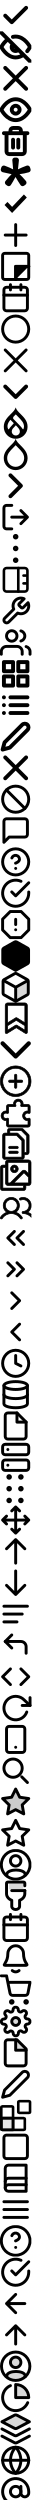
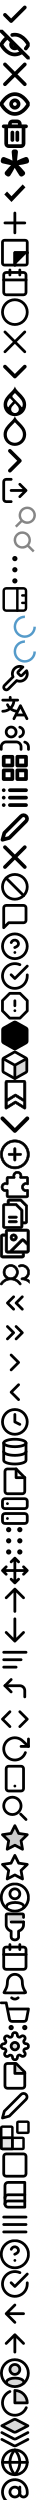
<svg xmlns="http://www.w3.org/2000/svg" xmlns:xlink="http://www.w3.org/1999/xlink">
  <symbol id="checkmark" viewBox="0 0 24 24">
    <path d="M20 6 9 17l-5-5" fill="none" stroke="currentColor" stroke-width="3" stroke-linecap="round" stroke-linejoin="round" />
  </symbol>
  <use xlink:href="#checkmark" width="24" height="24" />
  <view id="checkmark-view" viewBox="0 0 24 24" />
  <symbol id="hide" viewBox="0 0 24 24">
    <path d="M17.94 17.94A10.07 10.07 0 0 1 12 20c-7 0-11-8-11-8a18.45 18.45 0 0 1 5.06-5.94M9.9 4.24A9.12 9.12 0 0 1 12 4c7 0 11 8 11 8a18.5 18.5 0 0 1-2.16 3.19m-6.72-1.07a3 3 0 1 1-4.24-4.24M1 1l22 22" fill="none" stroke="currentColor" stroke-width="3" stroke-linecap="round" stroke-linejoin="round" />
  </symbol>
  <use xlink:href="#hide" y="24" width="24" height="24" />
  <view id="hide-view" viewBox="0 24 24 24" />
  <symbol id="remove" viewBox="0 0 24 24">
    <path d="M20 4 4 20M4 4l16 16" fill="none" stroke="currentColor" stroke-width="3" stroke-linecap="round" stroke-linejoin="round" />
  </symbol>
  <use xlink:href="#remove" y="48" width="24" height="24" />
  <view id="remove-view" viewBox="0 48 24 24" />
  <symbol id="show" viewBox="0 0 24 24">
    <g fill="none" stroke="currentColor" stroke-width="3" stroke-linecap="round" stroke-linejoin="round">
      <path d="M1 12s4-8 11-8 11 8 11 8-4 8-11 8-11-8-11-8z" />
      <circle cx="12" cy="12" r="3" />
    </g>
  </symbol>
  <use xlink:href="#show" y="72" width="24" height="24" />
  <view id="show-view" viewBox="0 72 24 24" />
  <symbol id="trash" viewBox="0 0 24 24">
    <path d="M3 6h18m-2 0v14a2 2 0 0 1-2 2H7a2 2 0 0 1-2-2V6m3 0V4a2 2 0 0 1 2-2h4a2 2 0 0 1 2 2v2m-6 5v6m4-6v6" fill="none" stroke="currentColor" stroke-width="3" stroke-linecap="round" stroke-linejoin="round" />
  </symbol>
  <use xlink:href="#trash" y="96" width="24" height="24" />
  <view id="trash-view" viewBox="0 96 24 24" />
  <symbol id="asterisk" viewBox="0 0 24 24">
    <path fill="currentColor" d="M2.04 11.869a1.973 1.973 0 0 1-1.39-2.53l.388-1.2a1.976 1.976 0 0 1 2.564-1.254c2.867 1.067 5.02 2.008 6.454 2.826-.31-2.963-.521-5.3-.633-7.013C9.35 1.584 10.245.671 11.36.671h1.172c1.129 0 2.036.933 1.96 2.06-.135 1.991-.378 4.307-.734 6.944 1.993-1.004 4.214-1.947 6.668-2.83 1.044-.376 2.182.202 2.524 1.258l.437 1.35c.338 1.045-.23 2.173-1.287 2.477a43.855 43.855 0 0 1-7.143 1.447c1.215 1.057 2.841 2.795 4.88 5.213a1.978 1.978 0 0 1-.38 2.888l-1.005.713c-.89.63-2.124.432-2.736-.472-1.14-1.684-2.421-3.75-3.843-6.2-1.316 2.507-2.515 4.58-3.596 6.212-.6.906-1.828 1.09-2.71.454l-.98-.707a1.986 1.986 0 0 1-.376-2.877c2.115-2.555 3.676-4.296 4.683-5.224-2.375-.459-4.66-.963-6.854-1.508Z" />
  </symbol>
  <use xlink:href="#asterisk" y="120" width="24" height="24" />
  <view id="asterisk-view" viewBox="0 120 24 24" />
  <symbol id="checked" viewBox="0 0 24 24">
    <path fill="currentColor" d="m5.692 10.644 3.58 3.758 9.036-9.489 2.226 2.34L9.272 19.088l-5.806-6.103 2.226-2.34Z" />
  </symbol>
  <use xlink:href="#checked" y="144" width="24" height="24" />
  <view id="checked-view" viewBox="0 144 24 24" />
  <symbol id="add" viewBox="0 0 24 24">
    <path d="M12 4v16m-8-8h16" fill="none" stroke="currentColor" stroke-width="2.25" stroke-linecap="round" stroke-linejoin="round" />
  </symbol>
  <use xlink:href="#add" y="168" width="24" height="24" />
  <view id="add-view" viewBox="0 168 24 24" />
  <symbol id="backdrop" viewBox="0 0 24 24">
    <g fill="none" stroke="currentColor" stroke-width="2.25" stroke-linecap="round" stroke-linejoin="round">
      <path d="M3.667 22h16.666C21.444 22 22 21.487 22 20.462V3.538C22 2.688 21.254 2 20.333 2H3.667C2.747 2 2 2.689 2 3.538v16.924C2 21.312 2.746 22 3.667 22Z" />
      <path d="M22 12H12v10" />
      <path d="M22 12H12v10" fill="currentColor" />
    </g>
  </symbol>
  <use xlink:href="#backdrop" y="192" width="24" height="24" />
  <view id="backdrop-view" viewBox="0 192 24 24" />
  <symbol id="calendar" viewBox="0 0 24 24">
    <g fill="none" stroke="currentColor" stroke-width="2.25" stroke-linecap="round" stroke-linejoin="round">
      <rect x="3" y="4" width="18" height="18" rx="2" ry="2" />
      <path d="M16 2v4M8 2v4m-5 4h18" />
    </g>
  </symbol>
  <use xlink:href="#calendar" y="216" width="24" height="24" />
  <view id="calendar-view" viewBox="0 216 24 24" />
  <symbol id="circle" viewBox="0 0 24 24">
    <circle cx="12" cy="12" r="10" fill="none" stroke="currentColor" stroke-width="2.25" stroke-linecap="round" stroke-linejoin="round" />
  </symbol>
  <use xlink:href="#circle" y="240" width="24" height="24" />
  <view id="circle-view" viewBox="0 240 24 24" />
  <symbol id="close" viewBox="0 0 24 24">
    <path d="M20 4 4 20M4 4l16 16" fill="none" stroke="currentColor" stroke-width="2.25" stroke-linecap="round" stroke-linejoin="round" />
  </symbol>
  <use xlink:href="#close" y="264" width="24" height="24" />
  <view id="close-view" viewBox="0 264 24 24" />
  <symbol id="drop" viewBox="0 0 24 24">
    <path d="m4 8 8 8 8-8" fill="none" stroke="currentColor" stroke-width="3" stroke-linecap="round" stroke-linejoin="round" />
  </symbol>
  <use xlink:href="#drop" y="288" width="24" height="24" />
  <view id="drop-view" viewBox="0 288 24 24" />
  <symbol id="drupal" viewBox="0 0 24 24">
    <path d="M15.792 5.064C14.088 3.408 12.504 1.824 12.024 0c-.48 1.824-2.064 3.408-3.768 5.064-2.496 2.496-5.352 5.352-5.352 9.648-.144 5.016 3.888 9.192 8.904 9.288 5.016.096 9.216-3.888 9.288-8.904v-.384c.048-4.296-2.808-7.152-5.304-9.648ZM7.56 15.528a5.498 5.498 0 0 0-.696 1.128c-.048.048-.096.12-.168.12h-.048c-.216 0-.432-.384-.432-.384-.048-.096-.12-.216-.168-.312L6 15.984c-.552-1.2-.096-2.904-.096-2.904.216-.816.6-1.632 1.08-2.328.312-.432.648-.864.984-1.296l.432.432 2.04 2.064c.096.096.096.216 0 .312L8.328 14.64l-.768.888Zm4.56 5.952c-1.728 0-3.168-1.416-3.12-3.168 0-.768.312-1.512.768-2.064.648-.768 1.464-1.56 2.376-2.592 1.032 1.128 1.728 1.848 2.376 2.736.048.048.096.12.12.216.336.528.552 1.128.552 1.776.072 1.728-1.344 3.096-3.072 3.096Zm5.904-5.016a.497.497 0 0 1-.312.264h-.048a.913.913 0 0 1-.312-.216c-.552-.816-1.176-1.608-1.848-2.28l-.816-.864-2.76-2.856a35.757 35.757 0 0 1-1.632-1.68c0-.048-.048-.048-.048-.048a1.218 1.218 0 0 1-.216-.432v-.096c-.096-.48.096-.96.432-1.296.528-.528 1.08-1.08 1.608-1.632.552.6 1.176 1.2 1.776 1.824 1.2 1.128 2.28 2.376 3.288 3.72.816 1.176 1.248 2.496 1.248 3.936-.096.504-.168 1.104-.36 1.656Z" />
  </symbol>
  <use xlink:href="#drupal" y="312" width="24" height="24" />
  <view id="drupal-view" viewBox="0 312 24 24" />
  <symbol id="gin" viewBox="0 0 24 24">
    <path d="M12 4.92c.6.696 1.272 1.344 1.92 1.992 2.4 2.4 4.56 4.56 4.56 7.776v.408c-.096 3.528-3 6.384-6.528 6.384h-.12c-1.728-.048-3.384-.744-4.56-1.992-1.176-1.296-1.824-2.952-1.776-4.728v-.048c0-3.216 2.256-5.4 4.56-7.776A49.835 49.835 0 0 0 12 4.92ZM12 0c-.48 1.824-2.088 3.432-3.792 5.04-2.472 2.52-5.328 5.4-5.328 9.648-.12 5.04 3.912 9.216 8.904 9.312H12c4.92 0 9-3.96 9.12-8.904v-.384c0-4.296-2.88-7.128-5.352-9.648C14.088 3.432 12.48 1.824 12 0Z" />
  </symbol>
  <use xlink:href="#gin" y="336" width="24" height="24" />
  <view id="gin-view" viewBox="0 336 24 24" />
  <symbol id="handle" viewBox="0 0 24 24">
    <path d="m8 20 8-8-8-8" fill="none" stroke="currentColor" stroke-width="3" stroke-linecap="round" stroke-linejoin="round" />
  </symbol>
  <use xlink:href="#handle" y="360" width="24" height="24" />
  <view id="handle-view" viewBox="0 360 24 24" />
  <symbol id="logout" viewBox="0 0 24 24">
    <path d="M9 21H5a2 2 0 0 1-2-2V5a2 2 0 0 1 2-2h4m7 14 5-5-5-5m5 5H9" fill="none" stroke="currentColor" stroke-width="2.25" stroke-linecap="round" stroke-linejoin="round" />
  </symbol>
  <use xlink:href="#logout" y="384" width="24" height="24" />
  <view id="logout-view" viewBox="0 384 24 24" />
+   <symbol id="magnifier-rtl" viewBox="0 0 20 20">
+     <path d="M12 1c4.54-.173 8.188 4.787 6.687 9.068-1.176 4.384-6.993 6.417-10.637 3.7-.326-.39-.565.276-.846.442l-3.74 3.739-1.413-1.414 4.35-4.35C3.59 8.717 5.25 2.938 9.462 1.475A7.003 7.003 0 0 1 12 1zm0 2c-3.242-.123-5.849 3.42-4.777 6.477.842 3.132 4.994 4.58 7.6 2.65 2.745-1.73 2.9-6.125.285-8.044A5.006 5.006 0 0 0 12 3z" fill="#868686" />
+   </symbol>
+   <use xlink:href="#magnifier-rtl" y="408" width="40" height="20" />
+   <view id="magnifier-rtl-view" viewBox="0 408 40 20" />
+   <symbol id="magnifier" viewBox="0 0 20 20">
+     <path d="M8 1C3.46.827-.188 5.787 1.313 10.068c1.176 4.384 6.993 6.417 10.637 3.7.326-.39.565.276.846.442l3.74 3.739 1.413-1.414-4.35-4.35c2.811-3.468 1.15-9.247-3.062-10.71A7.003 7.003 0 0 0 8 1zm0 2c3.242-.123 5.849 3.42 4.777 6.477-.842 3.132-4.994 4.58-7.6 2.65-2.745-1.73-2.9-6.125-.285-8.044A5.006 5.006 0 0 1 8 3z" fill="#868686" />
+   </symbol>
+   <use xlink:href="#magnifier" y="428" width="40" height="20" />
+   <view id="magnifier-view" viewBox="0 428 40 20" />
  <symbol id="more" viewBox="0 0 24 24">
    <path d="M12 13a1 1 0 1 0 0-2 1 1 0 0 0 0 2Zm0-9a1 1 0 1 0 0-2 1 1 0 0 0 0 2Zm0 18a1 1 0 1 0 0-2 1 1 0 0 0 0 2Z" fill="none" stroke="currentColor" stroke-width="2.25" stroke-linecap="round" stroke-linejoin="round" />
  </symbol>
-   <use xlink:href="#more" y="408" width="24" height="24" />
-   <view id="more-view" viewBox="0 408 24 24" />
+   <use xlink:href="#more" y="448" width="24" height="24" />
+   <view id="more-view" viewBox="0 448 24 24" />
  <symbol id="sidebar" viewBox="0 0 24 24">
    <g fill="none" stroke="currentColor" stroke-width="2" stroke-linecap="round" stroke-linejoin="round">
      <rect x="3" y="3" width="18" height="18" rx="2" ry="2" />
      <path d="M14 3v18m4-12.25h2m-2 6h2" />
    </g>
  </symbol>
-   <use xlink:href="#sidebar" y="432" width="24" height="24" />
-   <view id="sidebar-view" viewBox="0 432 24 24" />
+   <use xlink:href="#sidebar" y="472" width="24" height="24" />
+   <view id="sidebar-view" viewBox="0 472 24 24" />
+   <symbol id="spinner-rtl" viewBox="0 0 10 10">
+     <style>@keyframes s{0%{transform:rotate(0deg) translate(-50%,0)}50%{transform:rotate(430deg) translate(-50%,0);stroke-dashoffset:20}}</style>
+     <circle fill="none" cy="5" cx="5" stroke="#559bca" stroke-dashoffset="6.125" stroke-dasharray="25" style="animation:s 1s linear infinite;transform-origin:left" r="4" />
+   </symbol>
+   <use xlink:href="#spinner-rtl" y="496" width="40" height="20" />
+   <view id="spinner-rtl-view" viewBox="0 496 40 20" />
+   <symbol id="spinner" viewBox="0 0 10 10">
+     <circle fill="none" cy="5" cx="5" stroke="#559bca" stroke-dashoffset="6.125" stroke-dasharray="25" style="animation:s 1s linear infinite;transform-origin:left" r="4" />
+   </symbol>
+   <use xlink:href="#spinner" y="516" width="40" height="20" />
+   <view id="spinner-view" viewBox="0 516 40 20" />
  <symbol id="tool" viewBox="0 0 24 24">
    <path d="M14.7 6.3a1 1 0 0 0 0 1.4l1.6 1.6a1 1 0 0 0 1.4 0l3.77-3.77a6 6 0 0 1-7.94 7.94l-6.91 6.91a2.12 2.12 0 0 1-3-3l6.91-6.91a6 6 0 0 1 7.94-7.94l-3.76 3.76z" fill="none" stroke="currentColor" stroke-width="2.25" stroke-linecap="round" stroke-linejoin="round" />
  </symbol>
-   <use xlink:href="#tool" y="456" width="24" height="24" />
-   <view id="tool-view" viewBox="0 456 24 24" />
+   <use xlink:href="#tool" y="536" width="24" height="24" />
+   <view id="tool-view" viewBox="0 536 24 24" />
+   <symbol id="translate" viewBox="0 0 256 256">
+     <path d="m242.73 210.63-56-112a12 12 0 0 0-21.46 0l-20.52 41A84.2 84.2 0 0 1 106 126.22 107.48 107.48 0 0 0 131.33 68H152a12 12 0 0 0 0-24h-52V32a12 12 0 0 0-24 0v12H24a12 12 0 0 0 0 24h83.13A83.69 83.69 0 0 1 88 110.35 84 84 0 0 1 75.6 91a12 12 0 1 0-21.81 10A107.55 107.55 0 0 0 70 126.24 83.54 83.54 0 0 1 24 140a12 12 0 0 0 0 24 107.47 107.47 0 0 0 64-21.07 108.4 108.4 0 0 0 45.39 19.44l-24.13 48.26a12 12 0 1 0 21.46 10.73L143.41 196h65.17l12.68 25.36a12 12 0 1 0 21.47-10.73ZM155.41 172 176 130.83 196.58 172Z" />
+   </symbol>
+   <use xlink:href="#translate" y="560" width="24" height="24" />
+   <view id="translate-view" viewBox="0 560 24 24" />
  <symbol id="users" viewBox="0 0 24 24">
    <g fill="none" stroke="currentColor" stroke-width="2.25" stroke-linecap="round" stroke-linejoin="round">
      <path d="M17 21v-2a4 4 0 0 0-4-4H5a4 4 0 0 0-4 4v2" />
      <circle cx="9" cy="7" r="4" />
      <path d="M23 21v-2a4 4 0 0 0-3-3.87m-4-12a4 4 0 0 1 0 7.75" />
    </g>
  </symbol>
-   <use xlink:href="#users" y="480" width="24" height="24" />
-   <view id="users-view" viewBox="0 480 24 24" />
+   <use xlink:href="#users" y="584" width="24" height="24" />
+   <view id="users-view" viewBox="0 584 24 24" />
  <symbol id="grid" viewBox="0 0 24 24">
    <path d="M3 3h7v7H3zm11 0h7v7h-7zm0 11h7v7h-7zM3 14h7v7H3z" fill="none" stroke="currentColor" stroke-width="3" stroke-linecap="round" stroke-linejoin="round" />
  </symbol>
-   <use xlink:href="#grid" y="504" width="24" height="24" />
-   <view id="grid-view" viewBox="0 504 24 24" />
+   <use xlink:href="#grid" y="608" width="24" height="24" />
+   <view id="grid-view" viewBox="0 608 24 24" />
  <symbol id="list" viewBox="0 0 24 24">
    <path d="M8 6h13M8 12h13M8 18h13M3 6h.01M3 12h.01M3 18h.01" fill="none" stroke="currentColor" stroke-width="3" stroke-linecap="round" stroke-linejoin="round" />
  </symbol>
-   <use xlink:href="#list" y="528" width="24" height="24" />
-   <view id="list-view" viewBox="0 528 24 24" />
+   <use xlink:href="#list" y="632" width="24" height="24" />
+   <view id="list-view" viewBox="0 632 24 24" />
  <symbol id="media-edit" viewBox="0 0 24 24">
    <path d="M17 3a2.828 2.828 0 1 1 4 4L7.5 20.5 2 22l1.5-5.5L17 3z" fill="none" stroke="currentColor" stroke-width="3" stroke-linecap="round" stroke-linejoin="round" />
  </symbol>
-   <use xlink:href="#media-edit" y="552" width="24" height="24" />
-   <view id="media-edit-view" viewBox="0 552 24 24" />
+   <use xlink:href="#media-edit" y="656" width="24" height="24" />
+   <view id="media-edit-view" viewBox="0 656 24 24" />
  <symbol id="media-remove" viewBox="0 0 24 24">
    <path d="M20 4 4 20M4 4l16 16" fill="none" stroke="currentColor" stroke-width="3" stroke-linecap="round" stroke-linejoin="round" />
  </symbol>
-   <use xlink:href="#media-remove" y="576" width="24" height="24" />
-   <view id="media-remove-view" viewBox="0 576 24 24" />
+   <use xlink:href="#media-remove" y="680" width="24" height="24" />
+   <view id="media-remove-view" viewBox="0 680 24 24" />
  <symbol id="error" viewBox="0 0 24 24">
    <g fill="none" stroke="currentColor" stroke-width="2.25" stroke-linecap="round" stroke-linejoin="round">
      <circle cx="12" cy="12" r="10" />
      <path d="m4.93 4.93 14.14 14.14" />
    </g>
  </symbol>
-   <use xlink:href="#error" y="600" width="24" height="24" />
-   <view id="error-view" viewBox="0 600 24 24" />
+   <use xlink:href="#error" y="704" width="24" height="24" />
+   <view id="error-view" viewBox="0 704 24 24" />
  <symbol id="info" viewBox="0 0 24 24">
    <path d="M21 15a2 2 0 0 1-2 2H7l-4 4V5a2 2 0 0 1 2-2h14a2 2 0 0 1 2 2z" fill="none" stroke="currentColor" stroke-width="2.25" stroke-linecap="round" stroke-linejoin="round" />
  </symbol>
-   <use xlink:href="#info" y="624" width="24" height="24" />
-   <view id="info-view" viewBox="0 624 24 24" />
+   <use xlink:href="#info" y="728" width="24" height="24" />
+   <view id="info-view" viewBox="0 728 24 24" />
  <symbol id="question" viewBox="0 0 24 24">
    <g fill="none" stroke="currentColor" stroke-width="2.25" stroke-linecap="round" stroke-linejoin="round">
      <circle cx="12" cy="12" r="10" />
      <path d="M9.09 9a3 3 0 0 1 5.83 1c0 2-3 3-3 3m.08 4h.01" />
    </g>
  </symbol>
-   <use xlink:href="#question" y="648" width="24" height="24" />
-   <view id="question-view" viewBox="0 648 24 24" />
+   <use xlink:href="#question" y="752" width="24" height="24" />
+   <view id="question-view" viewBox="0 752 24 24" />
  <symbol id="status" viewBox="0 0 24 24">
    <g fill="none" stroke="currentColor" stroke-width="2.25" stroke-linecap="round" stroke-linejoin="round">
      <path d="M22 11.08V12a10 10 0 1 1-5.93-9.14" />
      <path d="M22 4 12 14.01l-3-3" />
    </g>
  </symbol>
-   <use xlink:href="#status" y="672" width="24" height="24" />
-   <view id="status-view" viewBox="0 672 24 24" />
+   <use xlink:href="#status" y="776" width="24" height="24" />
+   <view id="status-view" viewBox="0 776 24 24" />
  <symbol id="warning" viewBox="0 0 24 24">
    <path d="M7.86 2h8.28L22 7.86v8.28L16.14 22H7.86L2 16.14V7.86L7.86 2zM12 8v4m0 4h.01" fill="none" stroke="currentColor" stroke-width="2.25" stroke-linecap="round" stroke-linejoin="round" />
  </symbol>
-   <use xlink:href="#warning" y="696" width="24" height="24" />
-   <view id="warning-view" viewBox="0 696 24 24" />
+   <use xlink:href="#warning" y="800" width="24" height="24" />
+   <view id="warning-view" viewBox="0 800 24 24" />
  <symbol id="block" viewBox="0 0 24 24">
    <g stroke="currentColor" stroke-width="2.25" stroke-linecap="round" stroke-linejoin="round">
      <path d="M12.667 1.3h0l.005.003 8.55 4.798.003.001c.2.114.364.277.477.469.114.193.173.41.173.63V16.8c0 .22-.06.436-.173.63a1.298 1.298 0 0 1-.477.468h-.002l-8.551 4.8-.005.002a1.353 1.353 0 0 1-1.334 0l-.005-.003-8.55-4.798-.003-.001a1.298 1.298 0 0 1-.477-.469 1.243 1.243 0 0 1-.173-.629V7.2c0-.22.06-.437.173-.63a1.298 1.298 0 0 1 .48-.469l8.55-4.798h0l.005-.003a1.354 1.354 0 0 1 1.334 0Z" />
      <path d="m3 7 9 5 9-5m-9 16V12" />
    </g>
  </symbol>
-   <use xlink:href="#block" y="720" width="24" height="24" />
-   <view id="block-view" viewBox="0 720 24 24" />
+   <use xlink:href="#block" y="824" width="24" height="24" />
+   <view id="block-view" viewBox="0 824 24 24" />
  <symbol id="blocks" viewBox="0 0 24 24">
    <g fill="none" stroke="currentColor" stroke-width="2.25" stroke-linecap="round" stroke-linejoin="round">
      <path d="M12.643 1.544h0l.004.002 8.373 4.699h.002c.193.11.35.266.459.45.109.186.165.394.166.605v9.4c0 .21-.057.42-.166.604a1.248 1.248 0 0 1-.46.452l-8.374 4.698-.004.002a1.301 1.301 0 0 1-1.284 0l-.004-.002-8.373-4.698-.002-.002a1.248 1.248 0 0 1-.46-.45 1.193 1.193 0 0 1-.165-.604V7.3c0-.211.057-.42.166-.604.109-.185.266-.34.459-.45l.002-.001 8.373-4.699h0l.004-.002a1.303 1.303 0 0 1 1.284 0Z" />
      <path d="M3.188 7.104 12.001 12l8.812-4.896M12 22.77V12" />
    </g>
    <path d="m12 12 9.5-5v10.5L12 23V12Z" fill="currentColor" fill-opacity=".15" />
  </symbol>
-   <use xlink:href="#blocks" y="744" width="24" height="24" />
-   <view id="blocks-view" viewBox="0 744 24 24" />
+   <use xlink:href="#blocks" y="848" width="24" height="24" />
+   <view id="blocks-view" viewBox="0 848 24 24" />
  <symbol id="bookmarks" viewBox="0 0 24 24">
    <path d="M19.04 0H5.88A1.88 1.88 0 0 0 4 1.88v20.68a.94.94 0 0 0 1.438.797l7.022-4.389 7.023 4.389a.939.939 0 0 0 1.437-.797V1.88A1.88 1.88 0 0 0 19.04 0Zm0 1.88v13.345l-6.083-3.801a.94.94 0 0 0-.996 0l-6.081 3.8V1.88h13.16Zm-6.083 15.184a.94.94 0 0 0-.996 0l-6.081 3.8v-3.423l6.58-4.113 6.58 4.113v3.424l-6.083-3.801Z" fill="currentColor" stroke="currentColor" stroke-width=".5" stroke-linecap="round" stroke-linejoin="round" />
  </symbol>
-   <use xlink:href="#bookmarks" y="768" width="24" height="24" />
-   <view id="bookmarks-view" viewBox="0 768 24 24" />
+   <use xlink:href="#bookmarks" y="872" width="24" height="24" />
+   <view id="bookmarks-view" viewBox="0 872 24 24" />
  <symbol id="chevron-down" viewBox="0 0 24 24">
    <path d="m2 7 10 10L22 7" fill="none" stroke="currentColor" stroke-width="3.25" stroke-linecap="round" stroke-linejoin="round" />
  </symbol>
-   <use xlink:href="#chevron-down" y="792" width="24" height="24" />
-   <view id="chevron-down-view" viewBox="0 792 24 24" />
+   <use xlink:href="#chevron-down" y="896" width="24" height="24" />
+   <view id="chevron-down-view" viewBox="0 896 24 24" />
  <symbol id="create" viewBox="0 0 24 24">
    <path d="M12 .25A11.75 11.75 0 1 0 23.75 12 11.762 11.762 0 0 0 12 .25Zm0 21.692A9.943 9.943 0 1 1 21.942 12 9.954 9.954 0 0 1 12 21.942ZM17.423 12a.903.903 0 0 1-.904.904h-3.615v3.615a.904.904 0 1 1-1.808 0v-3.615H7.481a.904.904 0 1 1 0-1.808h3.615V7.481a.904.904 0 1 1 1.808 0v3.615h3.615a.903.903 0 0 1 .904.904Z" fill="currentColor" stroke="currentColor" stroke-width=".5" stroke-linecap="round" stroke-linejoin="round" />
  </symbol>
-   <use xlink:href="#create" y="816" width="24" height="24" />
-   <view id="create-view" viewBox="0 816 24 24" />
+   <use xlink:href="#create" y="920" width="24" height="24" />
+   <view id="create-view" viewBox="0 920 24 24" />
  <symbol id="extend-new" viewBox="0 0 24 24">
    <path d="M22.715 16.35a.825.825 0 0 0-.793-.048 2.063 2.063 0 1 1 0-3.729.825.825 0 0 0 1.178-.746V7.425a1.65 1.65 0 0 0-1.65-1.65h-3.736a3.725 3.725 0 0 0-1.148-3.119 3.713 3.713 0 0 0-6.23 3.119H6.6a1.65 1.65 0 0 0-1.65 1.65v3.322a3.726 3.726 0 0 0-3.91 2.437 3.72 3.72 0 0 0 3.91 4.947v3.319A1.65 1.65 0 0 0 6.6 23.1h14.85a1.65 1.65 0 0 0 1.65-1.65v-4.402a.824.824 0 0 0-.385-.699Zm-1.265 5.1H6.6v-4.402a.825.825 0 0 0-1.18-.746 2.061 2.061 0 1 1 0-3.729.825.825 0 0 0 1.18-.746V7.425h4.815a.825.825 0 0 0 .746-1.18 2.063 2.063 0 1 1 3.729 0 .825.825 0 0 0 .745 1.18h4.815v3.324a3.713 3.713 0 1 0 0 7.379v3.322Z" fill="currentColor" stroke="currentColor" stroke-width=".55" stroke-linecap="round" stroke-linejoin="round" />
  </symbol>
-   <use xlink:href="#extend-new" y="840" width="24" height="24" />
-   <view id="extend-new-view" viewBox="0 840 24 24" />
+   <use xlink:href="#extend-new" y="944" width="24" height="24" />
+   <view id="extend-new-view" viewBox="0 944 24 24" />
  <symbol id="files" viewBox="0 0 24 24">
    <path d="M22.005 4.841 17.397.233a.92.92 0 0 0-.651-.27H7.53a1.843 1.843 0 0 0-1.844 1.844V3.65H3.843A1.843 1.843 0 0 0 2 5.493v16.589a1.844 1.844 0 0 0 1.843 1.843h12.902a1.843 1.843 0 0 0 1.844-1.843v-1.843h1.843a1.843 1.843 0 0 0 1.843-1.844V5.493a.922.922 0 0 0-.27-.652Zm-5.26 17.24H3.844V5.494h8.835l4.067 4.068v12.521Zm3.687-3.686h-1.843V9.18a.92.92 0 0 0-.27-.652L13.711 3.92a.922.922 0 0 0-.652-.27H7.53V1.807h8.835l4.068 4.067v12.521ZM13.98 14.71a.921.921 0 0 1-.922.922H7.53a.921.921 0 1 1 0-1.844h5.53a.921.921 0 0 1 .922.922Zm0 3.686a.921.921 0 0 1-.922.922H7.53a.921.921 0 1 1 0-1.843h5.53a.921.921 0 0 1 .922.921Z" fill="currentColor" stroke="currentColor" stroke-width=".5" stroke-linecap="round" stroke-linejoin="round" />
  </symbol>
-   <use xlink:href="#files" y="864" width="24" height="24" />
-   <view id="files-view" viewBox="0 864 24 24" />
+   <use xlink:href="#files" y="968" width="24" height="24" />
+   <view id="files-view" viewBox="0 968 24 24" />
  <symbol id="media" viewBox="0 0 24 24">
    <path d="M21.792.25H6.125a1.958 1.958 0 0 0-1.958 1.958v1.959H2.208A1.958 1.958 0 0 0 .25 6.125v15.667a1.959 1.959 0 0 0 1.958 1.958h15.667a1.959 1.959 0 0 0 1.958-1.958v-1.959h1.959a1.958 1.958 0 0 0 1.958-1.958V2.208A1.959 1.959 0 0 0 21.792.25ZM6.125 2.208h15.667V10.7l-2.044-2.044a1.959 1.959 0 0 0-2.769 0l-9.218 9.219H6.125V2.208Zm11.75 19.584H2.208V6.125h1.959v11.75a1.959 1.959 0 0 0 1.958 1.958h11.75v1.959Zm3.917-3.917h-11.26l7.833-7.833 3.427 3.427v4.406ZM11.02 10.042a2.938 2.938 0 1 0 0-5.876 2.938 2.938 0 0 0 0 5.876Zm0-3.917a.98.98 0 1 1 0 1.96.98.98 0 0 1 0-1.96Z" fill="currentColor" stroke="currentColor" stroke-width=".5" stroke-linecap="round" stroke-linejoin="round" />
  </symbol>
-   <use xlink:href="#media" y="888" width="24" height="24" />
-   <view id="media-view" viewBox="0 888 24 24" />
+   <use xlink:href="#media" y="992" width="24" height="24" />
+   <view id="media-view" viewBox="0 992 24 24" />
  <symbol id="people-new" viewBox="0 0 24 24">
    <path d="M12.091 16.286a6.188 6.188 0 1 0-6.857 0 9.881 9.881 0 0 0-4.871 3.888.825.825 0 1 0 1.382.902 8.25 8.25 0 0 1 13.833 0 .825.825 0 0 0 1.382-.902 9.881 9.881 0 0 0-4.87-3.888Zm-7.966-5.148a4.538 4.538 0 1 1 9.075 0 4.538 4.538 0 0 1-9.075 0Zm21.67 10.178a.825.825 0 0 1-1.14-.24 8.232 8.232 0 0 0-6.917-3.751.825.825 0 0 1 0-1.65 4.538 4.538 0 1 0-1.686-8.753.825.825 0 1 1-.612-1.53 6.188 6.188 0 0 1 5.726 10.894 9.881 9.881 0 0 1 4.87 3.888.825.825 0 0 1-.24 1.142Z" fill="currentColor" stroke="currentColor" stroke-width=".55" stroke-linecap="round" stroke-linejoin="round" />
  </symbol>
-   <use xlink:href="#people-new" y="912" width="24" height="24" />
-   <view id="people-new-view" viewBox="0 912 24 24" />
+   <use xlink:href="#people-new" y="1016" width="24" height="24" />
+   <view id="people-new-view" viewBox="0 1016 24 24" />
  <symbol id="first" viewBox="0 0 24 24">
    <path d="m11 17-5-5 5-5m7 10-5-5 5-5" fill="none" stroke="currentColor" stroke-width="2.25" stroke-linecap="round" stroke-linejoin="round" />
  </symbol>
-   <use xlink:href="#first" y="936" width="24" height="24" />
-   <view id="first-view" viewBox="0 936 24 24" />
+   <use xlink:href="#first" y="1040" width="24" height="24" />
+   <view id="first-view" viewBox="0 1040 24 24" />
  <symbol id="last" viewBox="0 0 24 24">
    <path d="m13 17 5-5-5-5M6 17l5-5-5-5" fill="none" stroke="currentColor" stroke-width="2.25" stroke-linecap="round" stroke-linejoin="round" />
  </symbol>
-   <use xlink:href="#last" y="960" width="24" height="24" />
-   <view id="last-view" viewBox="0 960 24 24" />
+   <use xlink:href="#last" y="1064" width="24" height="24" />
+   <view id="last-view" viewBox="0 1064 24 24" />
  <symbol id="next" viewBox="0 0 24 24">
    <path d="m9 18 6-6-6-6" fill="none" stroke="currentColor" stroke-width="2.25" stroke-linecap="round" stroke-linejoin="round" />
  </symbol>
-   <use xlink:href="#next" y="984" width="24" height="24" />
-   <view id="next-view" viewBox="0 984 24 24" />
+   <use xlink:href="#next" y="1088" width="24" height="24" />
+   <view id="next-view" viewBox="0 1088 24 24" />
  <symbol id="prev" viewBox="0 0 24 24">
    <path d="m15 18-6-6 6-6" fill="none" stroke="currentColor" stroke-width="2.25" stroke-linecap="round" stroke-linejoin="round" />
  </symbol>
-   <use xlink:href="#prev" y="1008" width="24" height="24" />
-   <view id="prev-view" viewBox="0 1008 24 24" />
+   <use xlink:href="#prev" y="1112" width="24" height="24" />
+   <view id="prev-view" viewBox="0 1112 24 24" />
  <symbol id="clock" viewBox="0 0 24 24">
    <g fill="none" stroke="currentColor" stroke-width="2.25" stroke-linecap="round" stroke-linejoin="round">
      <circle cx="12" cy="12" r="10" />
      <path d="M12 6v6l4 2" />
    </g>
  </symbol>
-   <use xlink:href="#clock" y="1032" width="24" height="24" />
-   <view id="clock-view" viewBox="0 1032 24 24" />
+   <use xlink:href="#clock" y="1136" width="24" height="24" />
+   <view id="clock-view" viewBox="0 1136 24 24" />
  <symbol id="database" viewBox="0 0 24 24">
    <g fill="none" stroke="currentColor" stroke-width="2.25" stroke-linecap="round" stroke-linejoin="round">
      <ellipse cx="12" cy="5" rx="9" ry="3" />
      <path d="M21 12c0 1.66-4 3-9 3s-9-1.34-9-3" />
      <path d="M3 5v14c0 1.66 4 3 9 3s9-1.34 9-3V5" />
    </g>
  </symbol>
-   <use xlink:href="#database" y="1056" width="24" height="24" />
-   <view id="database-view" viewBox="0 1056 24 24" />
+   <use xlink:href="#database" y="1160" width="24" height="24" />
+   <view id="database-view" viewBox="0 1160 24 24" />
  <symbol id="php" viewBox="0 0 24 24">
    <g fill="none" stroke="currentColor" stroke-width="2.25" stroke-linecap="round" stroke-linejoin="round">
      <path d="M13 2H6a2 2 0 0 0-2 2v16a2 2 0 0 0 2 2h12a2 2 0 0 0 2-2V9z" />
      <path d="M13 2v7h7" />
    </g>
  </symbol>
-   <use xlink:href="#php" y="1080" width="24" height="24" />
-   <view id="php-view" viewBox="0 1080 24 24" />
+   <use xlink:href="#php" y="1184" width="24" height="24" />
+   <view id="php-view" viewBox="0 1184 24 24" />
  <symbol id="server" viewBox="0 0 24 24">
    <g fill="none" stroke="currentColor" stroke-width="2.25" stroke-linecap="round" stroke-linejoin="round">
      <rect x="2" y="2" width="20" height="8" rx="2" ry="2" />
      <rect x="2" y="14" width="20" height="8" rx="2" ry="2" />
      <path d="M6 6h.01M6 18h.01" />
    </g>
  </symbol>
-   <use xlink:href="#server" y="1104" width="24" height="24" />
-   <view id="server-view" viewBox="0 1104 24 24" />
+   <use xlink:href="#server" y="1208" width="24" height="24" />
+   <view id="server-view" viewBox="0 1208 24 24" />
  <symbol id="drag-dots" viewBox="0 0 24 24">
    <path d="M7 13a1 1 0 1 0 0-2 1 1 0 0 0 0 2Zm0-9a1 1 0 1 0 0-2 1 1 0 0 0 0 2Zm0 18a1 1 0 1 0 0-2 1 1 0 0 0 0 2Zm9-9a1 1 0 1 0 0-2 1 1 0 0 0 0 2Zm0-9a1 1 0 1 0 0-2 1 1 0 0 0 0 2Zm0 18a1 1 0 1 0 0-2 1 1 0 0 0 0 2Z" fill="none" stroke="currentColor" stroke-width="2.25" stroke-linecap="round" stroke-linejoin="round" />
  </symbol>
-   <use xlink:href="#drag-dots" y="1128" width="24" height="24" />
-   <view id="drag-dots-view" viewBox="0 1128 24 24" />
+   <use xlink:href="#drag-dots" y="1232" width="24" height="24" />
+   <view id="drag-dots-view" viewBox="0 1232 24 24" />
  <symbol id="drag" viewBox="0 0 24 24">
    <path d="m5 9-3 3 3 3M9 5l3-3 3 3m0 14-3 3-3-3M19 9l3 3-3 3M2 12h20M12 2v20" fill="none" stroke="currentColor" stroke-width="2.25" stroke-linecap="round" stroke-linejoin="round" />
  </symbol>
-   <use xlink:href="#drag" y="1152" width="24" height="24" />
-   <view id="drag-view" viewBox="0 1152 24 24" />
+   <use xlink:href="#drag" y="1256" width="24" height="24" />
+   <view id="drag-view" viewBox="0 1256 24 24" />
  <symbol id="sort-asc" viewBox="0 0 24 24">
    <path d="M12 21V3m-7 7 7-7 7 7" fill="none" stroke="currentColor" stroke-width="2.25" stroke-linecap="round" stroke-linejoin="round" />
  </symbol>
-   <use xlink:href="#sort-asc" y="1176" width="24" height="24" />
-   <view id="sort-asc-view" viewBox="0 1176 24 24" />
+   <use xlink:href="#sort-asc" y="1280" width="24" height="24" />
+   <view id="sort-asc-view" viewBox="0 1280 24 24" />
  <symbol id="sort-desc" viewBox="0 0 24 24">
    <path d="M12 3v18m7-7-7 7-7-7" fill="none" stroke="currentColor" stroke-width="2.25" stroke-linecap="round" stroke-linejoin="round" />
  </symbol>
-   <use xlink:href="#sort-desc" y="1200" width="24" height="24" />
-   <view id="sort-desc-view" viewBox="0 1200 24 24" />
+   <use xlink:href="#sort-desc" y="1304" width="24" height="24" />
+   <view id="sort-desc-view" viewBox="0 1304 24 24" />
  <symbol id="sort" viewBox="0 0 24 24">
    <path d="M3 12h14M3 6h18M3 18h10" fill="none" stroke="currentColor" stroke-width="2.25" stroke-linecap="round" stroke-linejoin="round" />
  </symbol>
-   <use xlink:href="#sort" y="1224" width="24" height="24" />
-   <view id="sort-view" viewBox="0 1224 24 24" />
+   <use xlink:href="#sort" y="1328" width="24" height="24" />
+   <view id="sort-view" viewBox="0 1328 24 24" />
  <symbol id="backtosite" viewBox="0 0 24 24">
    <g fill="none" stroke="currentColor" stroke-width="2.25" stroke-linecap="round" stroke-linejoin="round">
      <path d="M9 14 4 9l5-5" />
      <path d="M20 18v-5a4 4 0 0 0-4-4H4" />
    </g>
  </symbol>
-   <use xlink:href="#backtosite" y="1248" width="24" height="24" />
-   <view id="backtosite-view" viewBox="0 1248 24 24" />
+   <use xlink:href="#backtosite" y="1352" width="24" height="24" />
+   <view id="backtosite-view" viewBox="0 1352 24 24" />
  <symbol id="devel" viewBox="0 0 24 24">
    <path d="m16 18 6-6-6-6M8 6l-6 6 6 6" fill="none" stroke="currentColor" stroke-width="2.25" stroke-linecap="round" stroke-linejoin="round" />
  </symbol>
-   <use xlink:href="#devel" y="1272" width="24" height="24" />
-   <view id="devel-view" viewBox="0 1272 24 24" />
+   <use xlink:href="#devel" y="1376" width="24" height="24" />
+   <view id="devel-view" viewBox="0 1376 24 24" />
  <symbol id="rebuild-cache" viewBox="0 0 24 24">
    <g fill="none" stroke="currentColor" stroke-width="2.25" stroke-linecap="round" stroke-linejoin="round">
      <path d="M23 4v6h-6" />
      <path d="M20.49 15a9 9 0 1 1-2.12-9.36L23 10" />
    </g>
  </symbol>
-   <use xlink:href="#rebuild-cache" y="1296" width="24" height="24" />
-   <view id="rebuild-cache-view" viewBox="0 1296 24 24" />
+   <use xlink:href="#rebuild-cache" y="1400" width="24" height="24" />
+   <view id="rebuild-cache-view" viewBox="0 1400 24 24" />
  <symbol id="responsive-preview" viewBox="0 0 24 24">
    <g fill="none" stroke="currentColor" stroke-width="2.25" stroke-linecap="round" stroke-linejoin="round">
      <rect x="5" y="2" width="14" height="20" rx="2" ry="2" />
      <path d="M12 18h.01" />
    </g>
  </symbol>
-   <use xlink:href="#responsive-preview" y="1320" width="24" height="24" />
-   <view id="responsive-preview-view" viewBox="0 1320 24 24" />
+   <use xlink:href="#responsive-preview" y="1424" width="24" height="24" />
+   <view id="responsive-preview-view" viewBox="0 1424 24 24" />
  <symbol id="search" viewBox="0 0 24 24">
    <path d="M10 17a7 7 0 1 0 0-14 7 7 0 0 0 0 14Zm11 4-4.35-4.35" fill="none" stroke="currentColor" stroke-width="2.25" stroke-linecap="round" stroke-linejoin="round" />
  </symbol>
-   <use xlink:href="#search" y="1344" width="24" height="24" />
-   <view id="search-view" viewBox="0 1344 24 24" />
+   <use xlink:href="#search" y="1448" width="24" height="24" />
+   <view id="search-view" viewBox="0 1448 24 24" />
  <symbol id="shortcut-filled" viewBox="0 0 24 24">
    <path d="m12 2 3.09 6.26L22 9.27l-5 4.87 1.18 6.88L12 17.77l-6.18 3.25L7 14.14 2 9.27l6.91-1.01L12 2z" fill="currentColor" fill-opacity=".2" stroke="currentColor" stroke-width="2.25" stroke-linecap="round" stroke-linejoin="round" />
  </symbol>
-   <use xlink:href="#shortcut-filled" y="1368" width="24" height="24" />
-   <view id="shortcut-filled-view" viewBox="0 1368 24 24" />
+   <use xlink:href="#shortcut-filled" y="1472" width="24" height="24" />
+   <view id="shortcut-filled-view" viewBox="0 1472 24 24" />
  <symbol id="shortcut" viewBox="0 0 24 24">
    <path d="m12 2 3.09 6.26L22 9.27l-5 4.87 1.18 6.88L12 17.77l-6.18 3.25L7 14.14 2 9.27l6.91-1.01L12 2z" fill="none" stroke="currentColor" stroke-width="2.25" stroke-linecap="round" stroke-linejoin="round" />
  </symbol>
-   <use xlink:href="#shortcut" y="1392" width="24" height="24" />
-   <view id="shortcut-view" viewBox="0 1392 24 24" />
+   <use xlink:href="#shortcut" y="1496" width="24" height="24" />
+   <view id="shortcut-view" viewBox="0 1496 24 24" />
  <symbol id="user" viewBox="0 0 24 24">
    <g fill="none" stroke="currentColor" stroke-width="2.25" stroke-linecap="round" stroke-linejoin="round">
      <path d="M12 13a4 4 0 1 0 0-8 4 4 0 0 0 0 8Zm-6.75 7v-.667C5.25 17 9.314 16 12.25 16s7 1 7 3.333V20" />
      <path d="M23 12c0 6.075-4.925 11-11 11S1 18.075 1 12 5.925 1 12 1s11 4.925 11 11Z" />
    </g>
  </symbol>
-   <use xlink:href="#user" y="1416" width="24" height="24" />
-   <view id="user-view" viewBox="0 1416 24 24" />
+   <use xlink:href="#user" y="1520" width="24" height="24" />
+   <view id="user-view" viewBox="0 1520 24 24" />
  <symbol id="appearance" viewBox="0 0 24 24">
    <g fill="none" stroke="currentColor" stroke-width="2.25" stroke-linecap="round" stroke-linejoin="round">
      <path d="M9 7.75h10" />
      <path fill="currentColor" fill-opacity=".15" stroke="none" d="M7 2.25h11v4.5H7z" />
      <path d="M19 4.077v-2.02c0-.445-.448-.807-1-.807H6c-.552 0-1 .362-1 .808v8.077c.004 2.175 1.562 4.153 4 5.077v4.615c0 1.338 1.343 2.423 3 2.423s3-1.085 3-2.423v-4.615c2.438-.924 3.997-2.902 4-5.077V7.75" />
    </g>
  </symbol>
-   <use xlink:href="#appearance" y="1440" width="24" height="24" />
-   <view id="appearance-view" viewBox="0 1440 24 24" />
+   <use xlink:href="#appearance" y="1544" width="24" height="24" />
+   <view id="appearance-view" viewBox="0 1544 24 24" />
  <symbol id="bat" viewBox="0 0 24 24">
    <g fill="none" stroke="currentColor" stroke-width="2.25" stroke-linecap="round" stroke-linejoin="round">
      <rect x="3" y="4" width="18" height="18" rx="2" ry="2" />
      <path d="M16 2v4M8 2v4m-5 4h18" />
    </g>
  </symbol>
-   <use xlink:href="#bat" y="1464" width="24" height="24" />
-   <view id="bat-view" viewBox="0 1464 24 24" />
+   <use xlink:href="#bat" y="1568" width="24" height="24" />
+   <view id="bat-view" viewBox="0 1568 24 24" />
  <symbol id="commerce-inbox" viewBox="0 0 24 24">
    <path d="M9.4 21c.7.6 1.6 1 2.6 1s1.9-.4 2.6-1M18 8c0-1.6-.6-3.1-1.8-4.2C15.1 2.6 13.6 2 12 2s-3.1.6-4.2 1.8S6 6.4 6 8c0 3.1-.8 5.2-1.7 6.6-.7 1.2-1.1 1.8-1.1 1.9 0 .2.1.3.2.4.2.1.8.1 2 .1h13.2c1.2 0 1.8 0 1.9-.1.1-.1.2-.2.2-.4s-.4-.8-1.1-1.9C18.8 13.2 18 11.1 18 8z" fill="none" stroke="currentColor" stroke-width="2.25" stroke-linecap="round" stroke-linejoin="round" />
  </symbol>
-   <use xlink:href="#commerce-inbox" y="1488" width="24" height="24" />
-   <view id="commerce-inbox-view" viewBox="0 1488 24 24" />
+   <use xlink:href="#commerce-inbox" y="1592" width="24" height="24" />
+   <view id="commerce-inbox-view" viewBox="0 1592 24 24" />
  <symbol id="commerce" viewBox="0 0 24 24">
    <g fill="none" stroke="currentColor" stroke-width="2.25" stroke-linecap="round" stroke-linejoin="round">
      <circle cx="9" cy="21" r="1" />
      <circle cx="20" cy="21" r="1" />
      <path d="M1 1h4l2.68 13.39a2 2 0 0 0 2 1.61h9.72a2 2 0 0 0 2-1.61L23 6H6" />
    </g>
  </symbol>
-   <use xlink:href="#commerce" y="1512" width="24" height="24" />
-   <view id="commerce-view" viewBox="0 1512 24 24" />
+   <use xlink:href="#commerce" y="1616" width="24" height="24" />
+   <view id="commerce-view" viewBox="0 1616 24 24" />
  <symbol id="config" viewBox="0 0 24 24">
    <g fill="none" stroke="currentColor" stroke-width="2.25" stroke-linecap="round" stroke-linejoin="round">
      <circle fill="currentColor" fill-opacity=".15" cx="12" cy="12" r="3" />
      <path d="M19.4 15a1.65 1.65 0 0 0 .33 1.82l.06.06a2 2 0 0 1 0 2.83 2 2 0 0 1-2.83 0l-.06-.06a1.65 1.65 0 0 0-1.82-.33 1.65 1.65 0 0 0-1 1.51V21a2 2 0 0 1-2 2 2 2 0 0 1-2-2v-.09A1.65 1.65 0 0 0 9 19.4a1.65 1.65 0 0 0-1.82.33l-.06.06a2 2 0 0 1-2.83 0 2 2 0 0 1 0-2.83l.06-.06a1.65 1.65 0 0 0 .33-1.82 1.65 1.65 0 0 0-1.51-1H3a2 2 0 0 1-2-2 2 2 0 0 1 2-2h.09A1.65 1.65 0 0 0 4.6 9a1.65 1.65 0 0 0-.33-1.82l-.06-.06a2 2 0 0 1 0-2.83 2 2 0 0 1 2.83 0l.06.06a1.65 1.65 0 0 0 1.82.33H9a1.65 1.65 0 0 0 1-1.51V3a2 2 0 0 1 2-2 2 2 0 0 1 2 2v.09a1.65 1.65 0 0 0 1 1.51 1.65 1.65 0 0 0 1.82-.33l.06-.06a2 2 0 0 1 2.83 0 2 2 0 0 1 0 2.83l-.06.06a1.65 1.65 0 0 0-.33 1.82V9a1.65 1.65 0 0 0 1.51 1H21a2 2 0 0 1 2 2 2 2 0 0 1-2 2h-.09a1.65 1.65 0 0 0-1.51 1z" />
    </g>
  </symbol>
-   <use xlink:href="#config" y="1536" width="24" height="24" />
-   <view id="config-view" viewBox="0 1536 24 24" />
+   <use xlink:href="#config" y="1640" width="24" height="24" />
+   <view id="config-view" viewBox="0 1640 24 24" />
  <symbol id="content" viewBox="0 0 24 24">
    <g fill="none" stroke="currentColor" stroke-width="2.25" stroke-linecap="round" stroke-linejoin="round">
      <path d="M13 2H6a2 2 0 0 0-2 2v16a2 2 0 0 0 2 2h12a2 2 0 0 0 2-2V9z" />
      <path fill="currentColor" fill-opacity=".15" d="M12 2v8h8" />
    </g>
  </symbol>
-   <use xlink:href="#content" y="1560" width="24" height="24" />
-   <view id="content-view" viewBox="0 1560 24 24" />
+   <use xlink:href="#content" y="1664" width="24" height="24" />
+   <view id="content-view" viewBox="0 1664 24 24" />
  <symbol id="edit" viewBox="0 0 24 24">
    <path d="M17 3a2.828 2.828 0 1 1 4 4L7.5 20.5 2 22l1.5-5.5L17 3z" fill="none" stroke="currentColor" stroke-width="2.25" stroke-linecap="round" stroke-linejoin="round" />
  </symbol>
-   <use xlink:href="#edit" y="1584" width="24" height="24" />
-   <view id="edit-view" viewBox="0 1584 24 24" />
+   <use xlink:href="#edit" y="1688" width="24" height="24" />
+   <view id="edit-view" viewBox="0 1688 24 24" />
  <symbol id="extend" viewBox="0 0 24 24">
    <path d="M14.75 10h7.5c.5 0 .75-.23.75-.692V1.692C23 1.31 22.664 1 22.25 1h-7.5c-.414 0-.75.31-.75.692v7.616c0 .382.336.692.75.692ZM1 14h9V5.692C10 5.31 9.664 5 9.25 5h-7.5c-.414 0-.75.31-.75.692V14Zm.75 9H10v-9H1v8.308c0 .382.336.692.75.692ZM10 23h8.25c.5 0 .75-.23.75-.692v-7.616c0-.382-.336-.692-.75-.692H10v9Z" fill="none" stroke="currentColor" stroke-width="2" stroke-linecap="round" stroke-linejoin="round" />
    <path fill="currentColor" fill-opacity=".1" d="M1.75 23H10v-9H1v8.308c0 .382.336.692.75.692Z" stroke="currentColor" stroke-width="2" stroke-linecap="round" stroke-linejoin="round" />
  </symbol>
-   <use xlink:href="#extend" y="1608" width="24" height="24" />
-   <view id="extend-view" viewBox="0 1608 24 24" />
+   <use xlink:href="#extend" y="1712" width="24" height="24" />
+   <view id="extend-view" viewBox="0 1712 24 24" />
  <symbol id="fallback" viewBox="0 0 24 24">
    <rect x="3" y="3" width="18" height="18" rx="2" ry="2" fill="none" stroke="currentColor" stroke-width="2.25" stroke-linecap="round" stroke-linejoin="round" />
  </symbol>
-   <use xlink:href="#fallback" y="1632" width="24" height="24" />
-   <view id="fallback-view" viewBox="0 1632 24 24" />
+   <use xlink:href="#fallback" y="1736" width="24" height="24" />
+   <view id="fallback-view" viewBox="0 1736 24 24" />
  <symbol id="group" viewBox="0 0 24 24">
    <g fill="none" stroke="currentColor" stroke-width="2.25" stroke-linecap="round" stroke-linejoin="round">
      <path d="M4 19.5A2.5 2.5 0 0 1 6.5 17H20M4 14.5A2.5 2.5 0 0 1 6.5 12H20" />
      <path d="M6.5 2H20v20H6.5A2.5 2.5 0 0 1 4 19.5v-15A2.5 2.5 0 0 1 6.5 2v0Z" />
    </g>
  </symbol>
-   <use xlink:href="#group" y="1656" width="24" height="24" />
-   <view id="group-view" viewBox="0 1656 24 24" />
+   <use xlink:href="#group" y="1760" width="24" height="24" />
+   <view id="group-view" viewBox="0 1760 24 24" />
  <symbol id="hamburger" viewBox="0 0 24 24">
    <path d="M3 12h18M3 6h18M3 18h18" fill="none" stroke="currentColor" stroke-width="2.25" stroke-linecap="round" stroke-linejoin="round" />
  </symbol>
-   <use xlink:href="#hamburger" y="1680" width="24" height="24" />
-   <view id="hamburger-view" viewBox="0 1680 24 24" />
+   <use xlink:href="#hamburger" y="1784" width="24" height="24" />
+   <view id="hamburger-view" viewBox="0 1784 24 24" />
  <symbol id="help" viewBox="0 0 24 24">
    <g fill="none" stroke="currentColor" stroke-width="2.25" stroke-linecap="round" stroke-linejoin="round">
      <path d="M23 12c0 6.075-4.925 11-11 11S1 18.075 1 12 5.925 1 12 1s11 4.925 11 11Z" />
      <path d="M9.09 8a3 3 0 0 1 5.83 1c0 2-3 3-3 3m.08 5h.01" />
    </g>
  </symbol>
-   <use xlink:href="#help" y="1704" width="24" height="24" />
-   <view id="help-view" viewBox="0 1704 24 24" />
+   <use xlink:href="#help" y="1808" width="24" height="24" />
+   <view id="help-view" viewBox="0 1808 24 24" />
  <symbol id="local-tasks" viewBox="0 0 24 24">
    <g fill="none" stroke="currentColor" stroke-width="2.25" stroke-linecap="round" stroke-linejoin="round">
      <path d="M22 11.08V12a10 10 0 1 1-5.93-9.14" />
      <path d="M22 4 12 14.01l-3-3" />
    </g>
  </symbol>
-   <use xlink:href="#local-tasks" y="1728" width="24" height="24" />
-   <view id="local-tasks-view" viewBox="0 1728 24 24" />
+   <use xlink:href="#local-tasks" y="1832" width="24" height="24" />
+   <view id="local-tasks-view" viewBox="0 1832 24 24" />
  <symbol id="nav-toggle-toleft" viewBox="0 0 24 24">
    <path d="M19 12H5m7 7-7-7 7-7" fill="none" stroke="currentColor" stroke-width="2.25" stroke-linecap="round" stroke-linejoin="round" />
  </symbol>
-   <use xlink:href="#nav-toggle-toleft" y="1752" width="24" height="24" />
-   <view id="nav-toggle-toleft-view" viewBox="0 1752 24 24" />
+   <use xlink:href="#nav-toggle-toleft" y="1856" width="24" height="24" />
+   <view id="nav-toggle-toleft-view" viewBox="0 1856 24 24" />
  <symbol id="nav-toggle-totop" viewBox="0 0 24 24">
    <path d="M12 19V5m-7 7 7-7 7 7" fill="none" stroke="currentColor" stroke-width="2.25" stroke-linecap="round" stroke-linejoin="round" />
  </symbol>
-   <use xlink:href="#nav-toggle-totop" y="1776" width="24" height="24" />
-   <view id="nav-toggle-totop-view" viewBox="0 1776 24 24" />
+   <use xlink:href="#nav-toggle-totop" y="1880" width="24" height="24" />
+   <view id="nav-toggle-totop-view" viewBox="0 1880 24 24" />
  <symbol id="people" viewBox="0 0 24 24">
    <g fill="none" stroke="currentColor" stroke-width="2.25" stroke-linecap="round" stroke-linejoin="round">
      <ellipse fill="currentColor" fill-opacity=".15" cx="12.25" cy="19.5" rx="6.25" ry="2.5" stroke="none" />
      <path fill="currentColor" fill-opacity=".15" fill-rule="evenodd" clip-rule="evenodd" d="M12 13a4 4 0 1 0 0-8 4 4 0 0 0 0 8Z" />
      <path d="M5.25 20v-.667C5.25 17 9.314 16 12.25 16s7 1 7 3.333V20" />
      <path d="M22.875 12c0 6.006-4.869 10.875-10.875 10.875S1.125 18.006 1.125 12 5.994 1.125 12 1.125 22.875 5.994 22.875 12Z" />
    </g>
  </symbol>
-   <use xlink:href="#people" y="1800" width="24" height="24" />
-   <view id="people-view" viewBox="0 1800 24 24" />
+   <use xlink:href="#people" y="1904" width="24" height="24" />
+   <view id="people-view" viewBox="0 1904 24 24" />
  <symbol id="reports" viewBox="0 0 24 24">
    <g fill="none" stroke="currentColor" stroke-width="2.25" stroke-linecap="round" stroke-linejoin="round">
      <path d="M21.21 15.89A10 10 0 1 1 8 2.83" />
      <path fill="currentColor" fill-opacity=".15" d="M22 12A10 10 0 0 0 12 2v10z" />
    </g>
  </symbol>
-   <use xlink:href="#reports" y="1824" width="24" height="24" />
-   <view id="reports-view" viewBox="0 1824 24 24" />
+   <use xlink:href="#reports" y="1928" width="24" height="24" />
+   <view id="reports-view" viewBox="0 1928 24 24" />
  <symbol id="structure" viewBox="0 0 24 24">
    <g fill="none" stroke="currentColor" stroke-width="2.25" stroke-linecap="round" stroke-linejoin="round">
      <path fill="currentColor" fill-opacity=".15" d="M12.928 1.486a2 2 0 0 0-1.856 0L1.5 6.5l9.572 5.014a2 2 0 0 0 1.856 0L22.5 6.5l-9.572-5.014Z" />
      <path d="m1.5 12 9.572 5.014a2 2 0 0 0 1.856 0L22.5 12m-21 5.5 9.572 5.014a2 2 0 0 0 1.856 0L22.5 17.5" />
    </g>
  </symbol>
-   <use xlink:href="#structure" y="1848" width="24" height="24" />
-   <view id="structure-view" viewBox="0 1848 24 24" />
+   <use xlink:href="#structure" y="1952" width="24" height="24" />
+   <view id="structure-view" viewBox="0 1952 24 24" />
  <symbol id="tmgmt" viewBox="0 0 24 24">
    <g fill="none" stroke="currentColor" stroke-width="2.25" stroke-linecap="round" stroke-linejoin="round">
      <circle cx="12" cy="12" r="10" />
      <path d="M2 12h20M12 2a15.3 15.3 0 0 1 4 10 15.3 15.3 0 0 1-4 10 15.3 15.3 0 0 1-4-10 15.3 15.3 0 0 1 4-10z" />
    </g>
  </symbol>
-   <use xlink:href="#tmgmt" y="1872" width="24" height="24" />
-   <view id="tmgmt-view" viewBox="0 1872 24 24" />
+   <use xlink:href="#tmgmt" y="1976" width="24" height="24" />
+   <view id="tmgmt-view" viewBox="0 1976 24 24" />
  <symbol id="webform" viewBox="0 0 24 24">
    <g fill="none" stroke="currentColor" stroke-width="2.25" stroke-linecap="round" stroke-linejoin="round">
      <path d="M12 16a4 4 0 1 0 0-8 4 4 0 0 0 0 8Z" />
      <path d="M16 8v5a3 3 0 0 0 6 0v-1a10 10 0 1 0-3.92 7.94" />
    </g>
  </symbol>
-   <use xlink:href="#webform" y="1896" width="24" height="24" />
-   <view id="webform-view" viewBox="0 1896 24 24" />
+   <use xlink:href="#webform" y="2000" width="24" height="24" />
+   <view id="webform-view" viewBox="0 2000 24 24" />
</svg>
